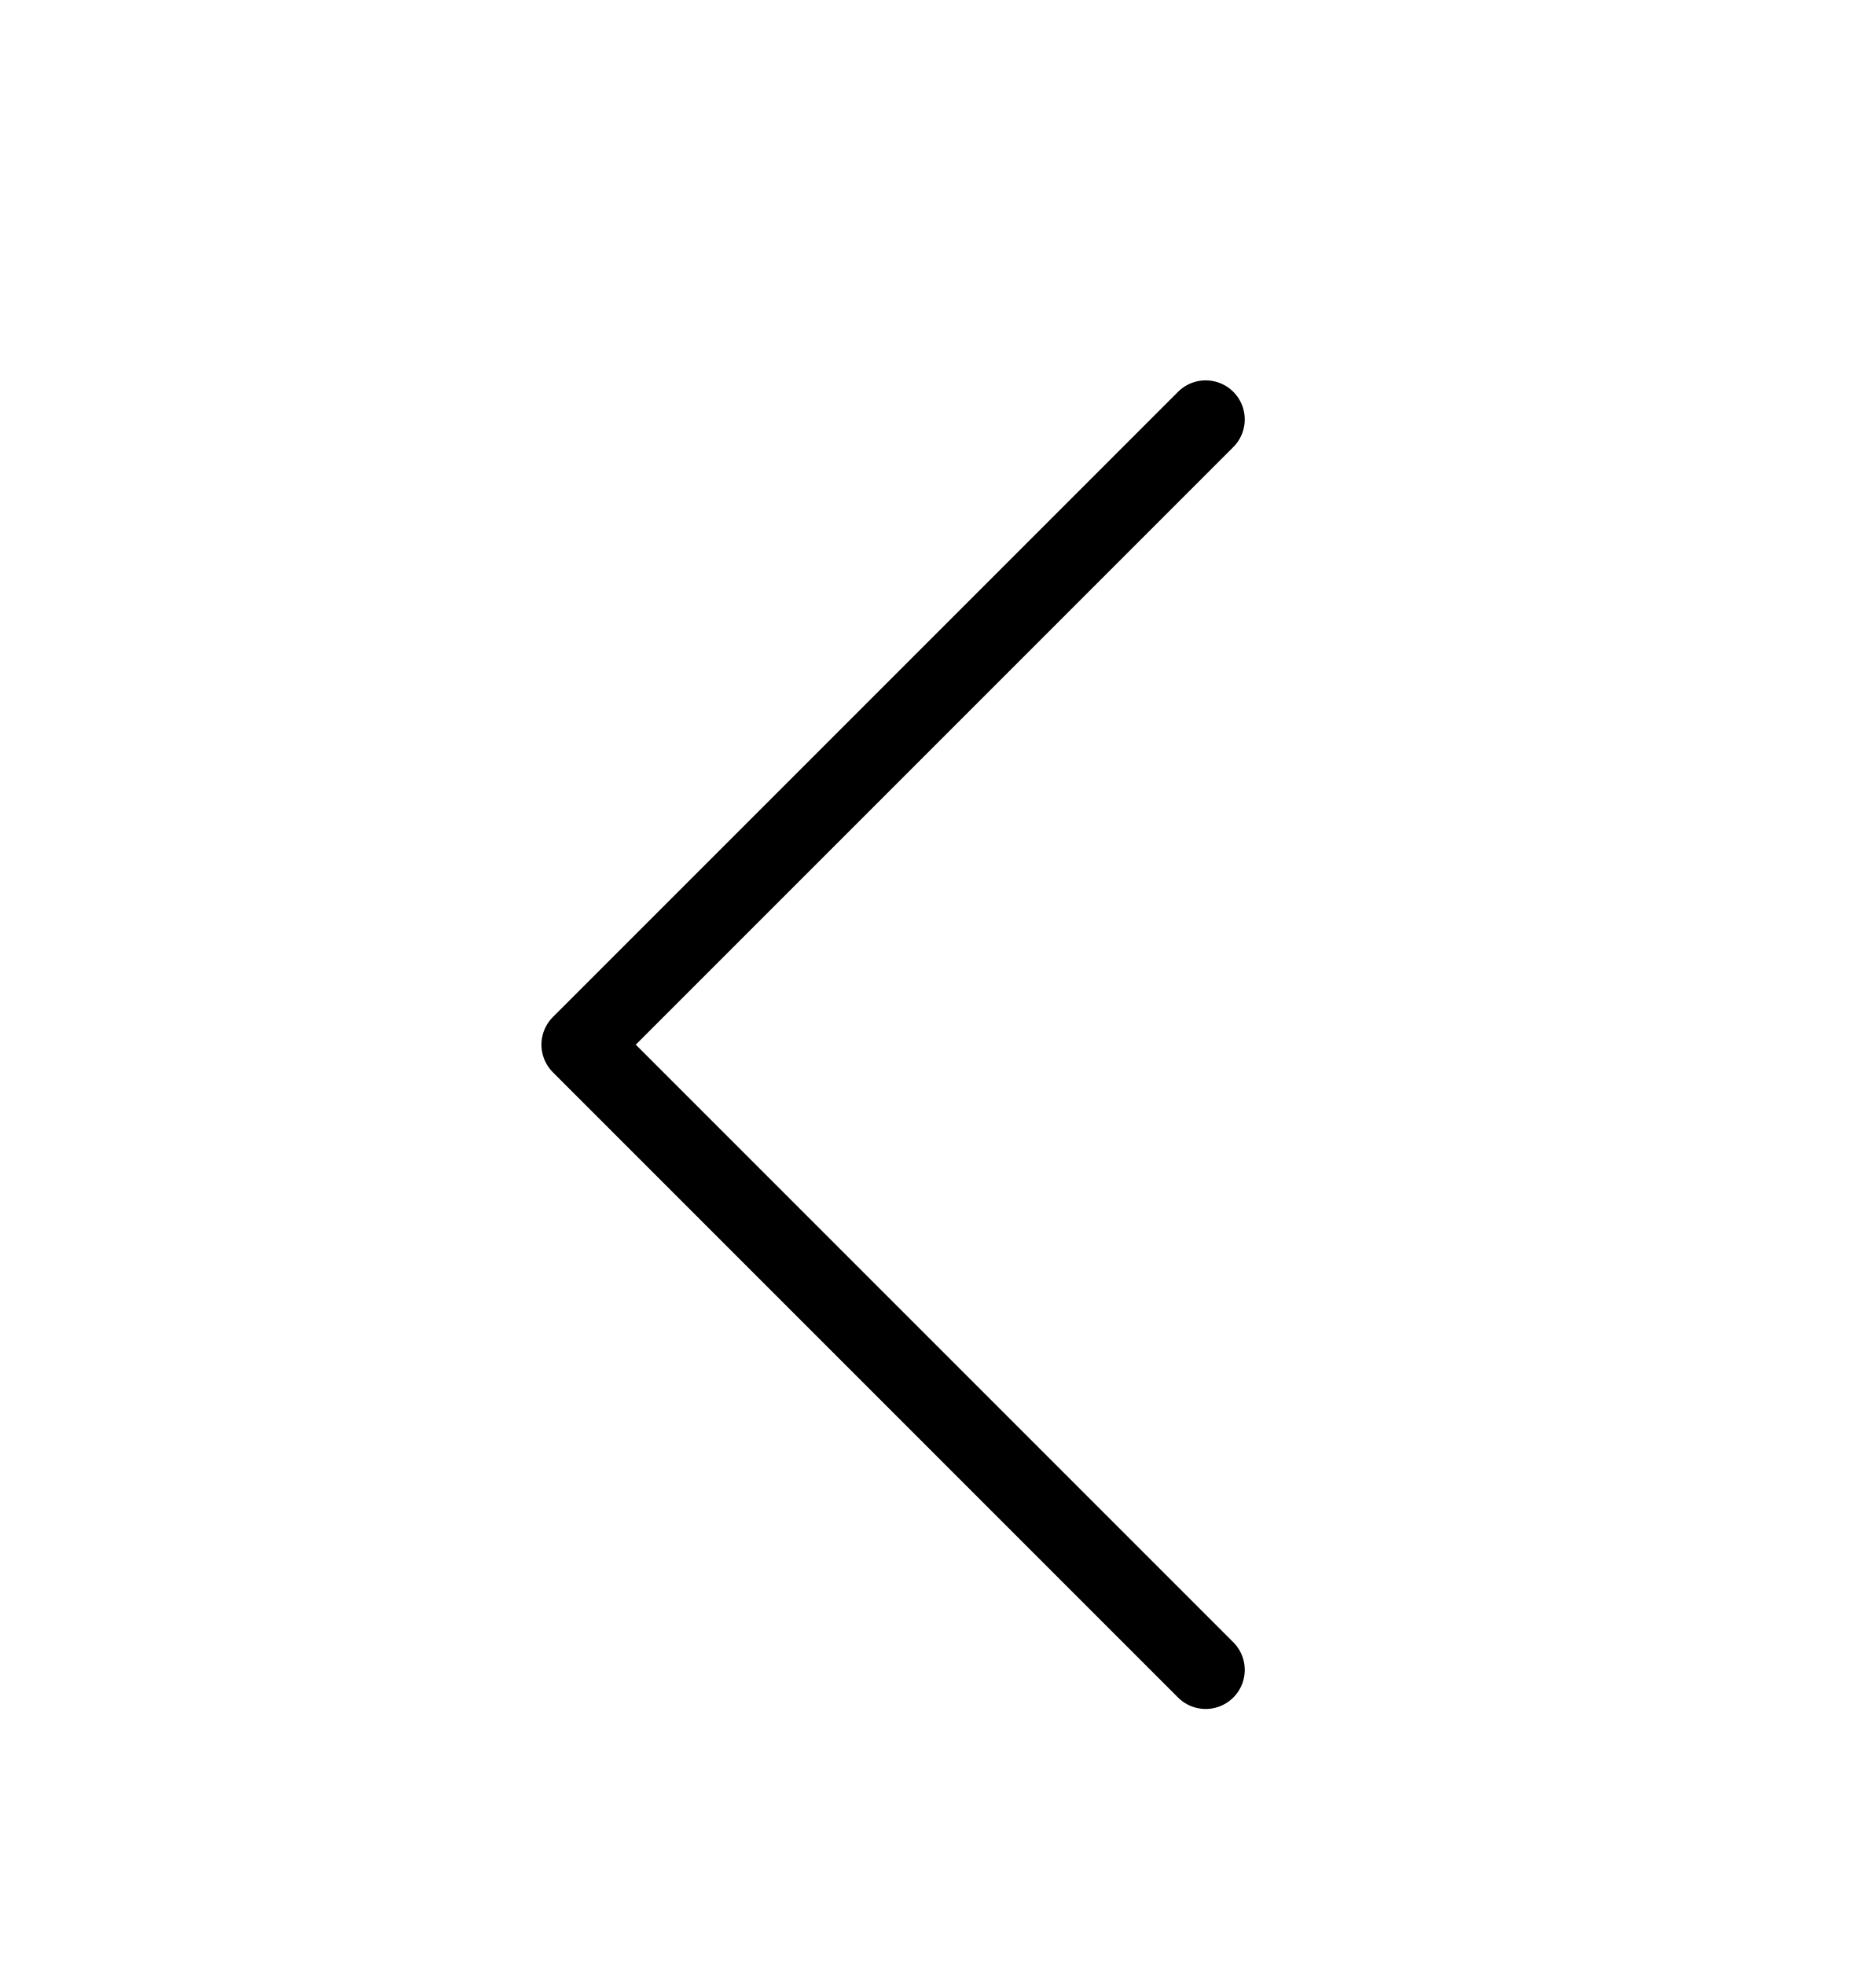
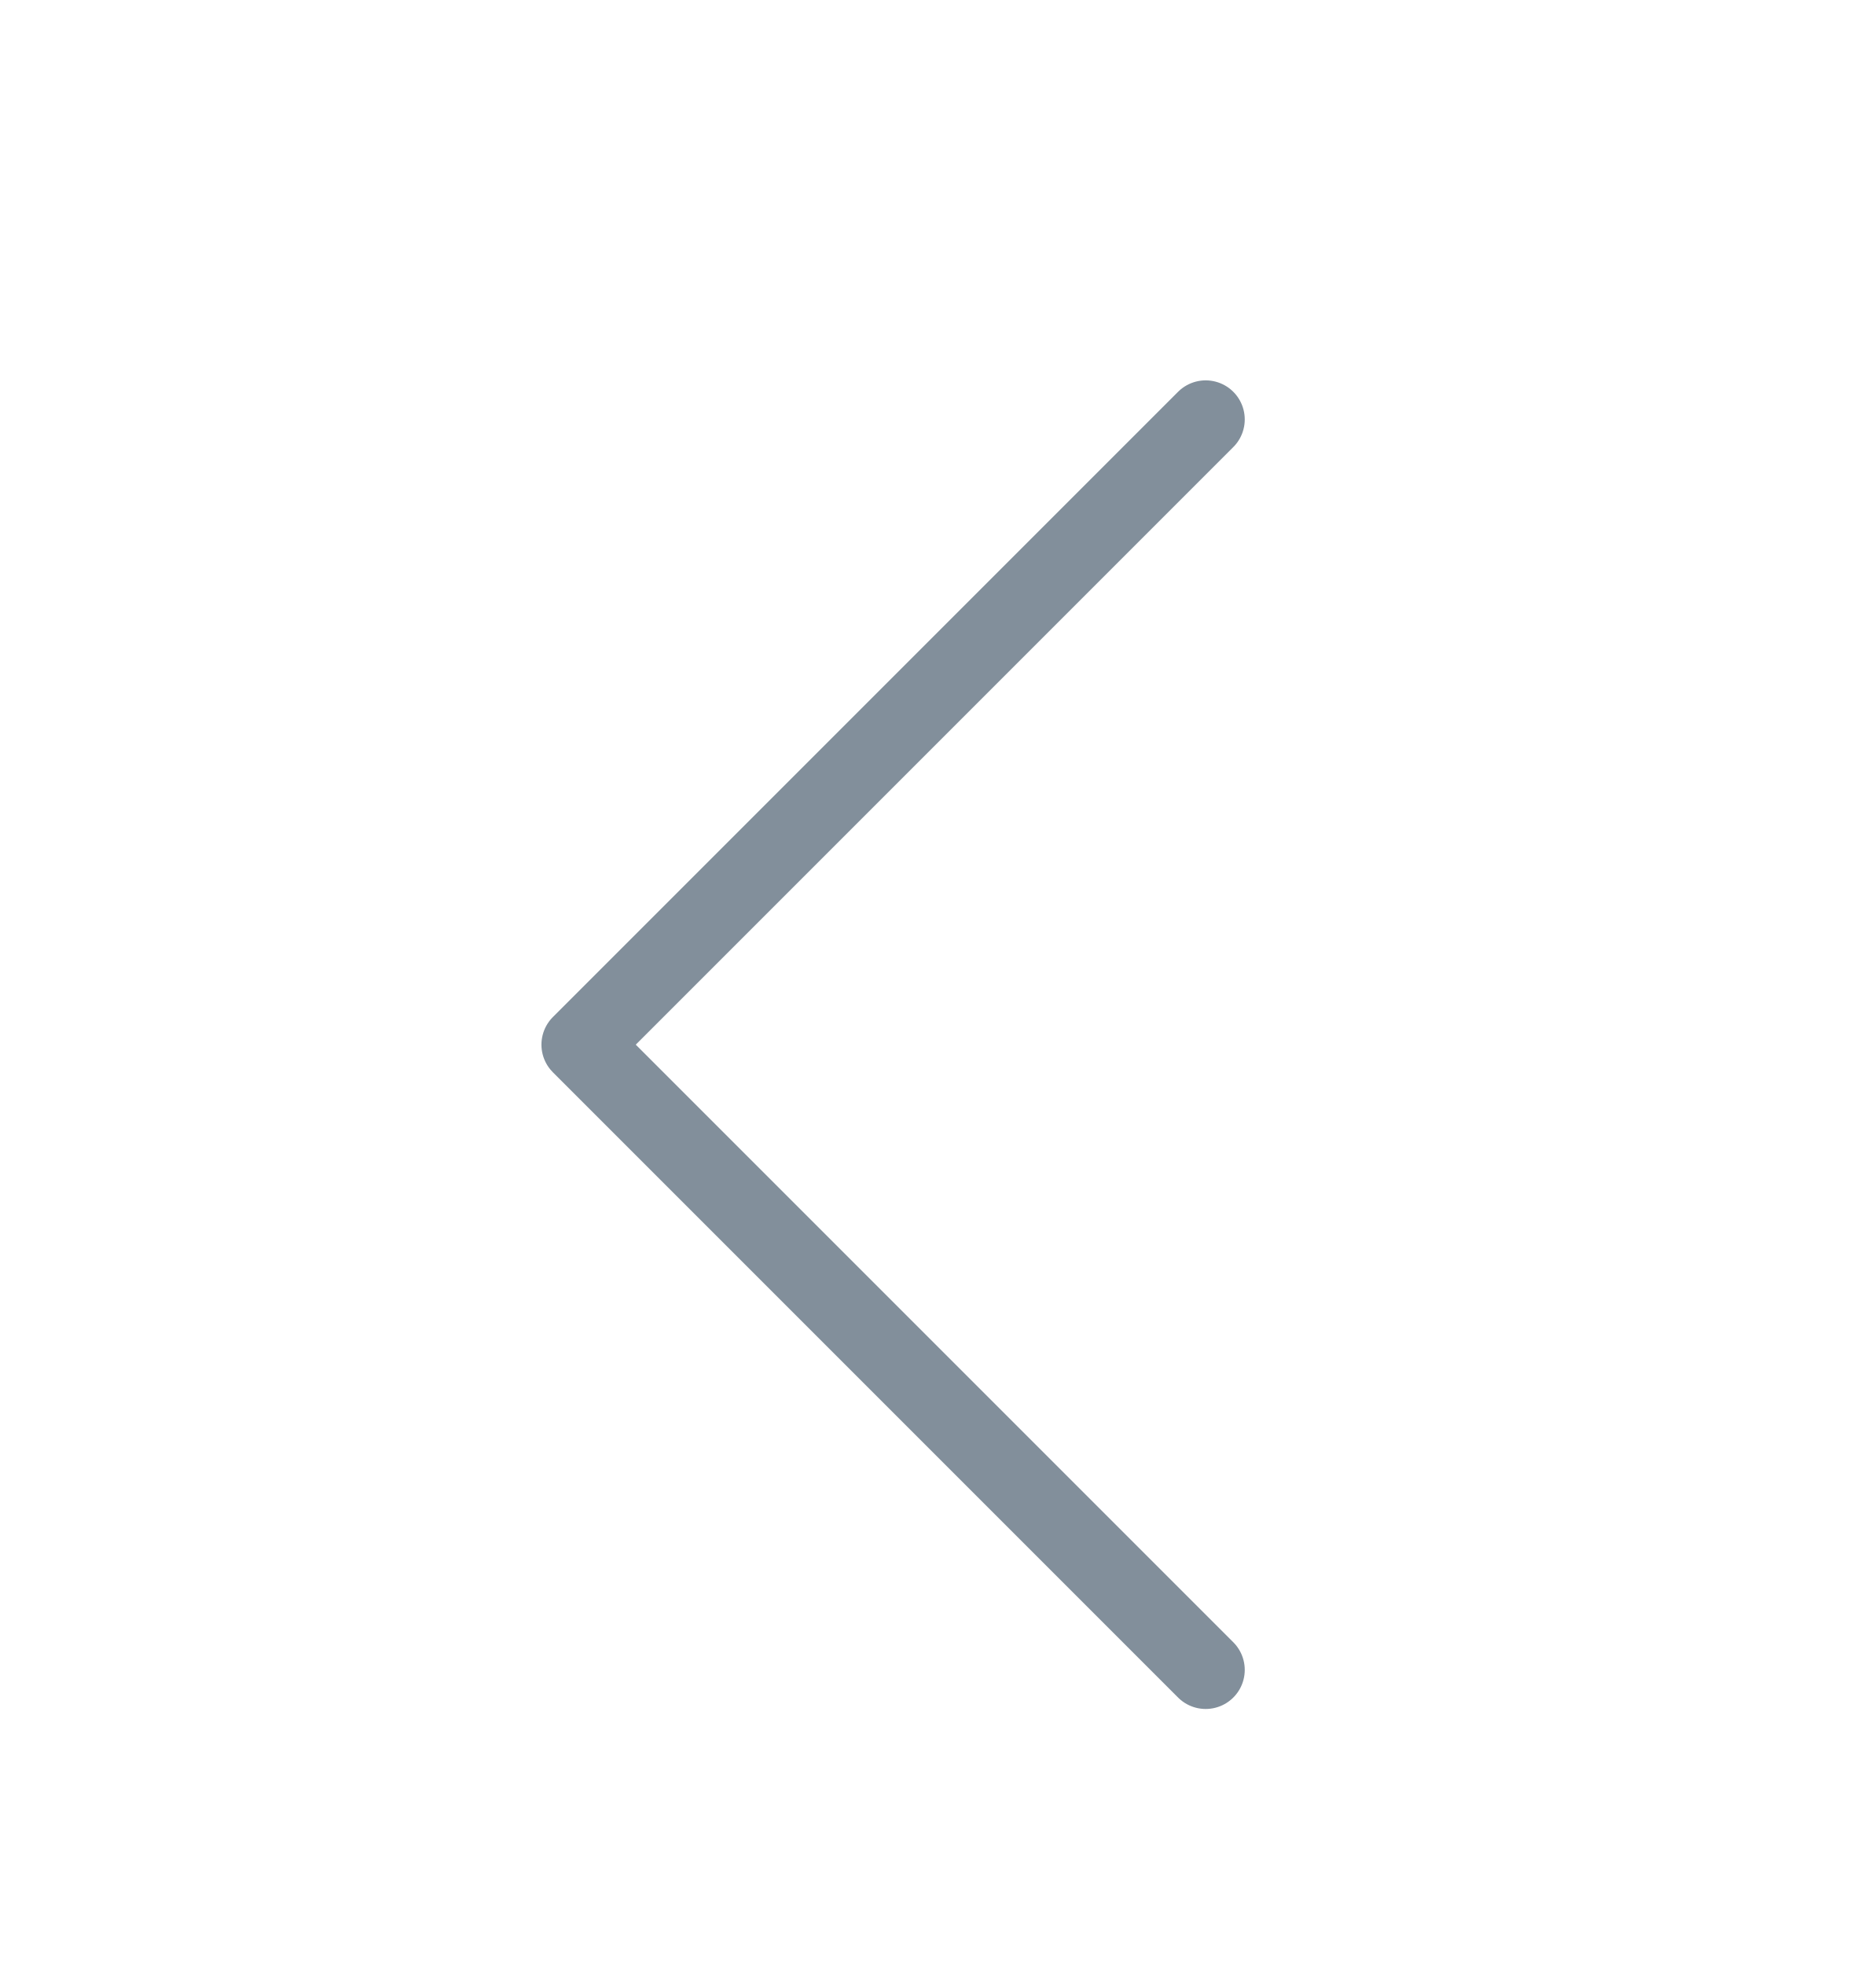
<svg xmlns="http://www.w3.org/2000/svg" width="21" height="22" viewBox="0 0 21 22" fill="none">
-   <path d="M13.5 18.696L6.5 11.696L13.5 4.696" stroke="black" stroke-width="0.875" stroke-linecap="round" stroke-linejoin="round" />
+   <path d="M13.5 18.696L6.5 11.696L13.5 4.696" stroke="#828F9B" stroke-width="0.875" stroke-linecap="round" stroke-linejoin="round" />
</svg>
